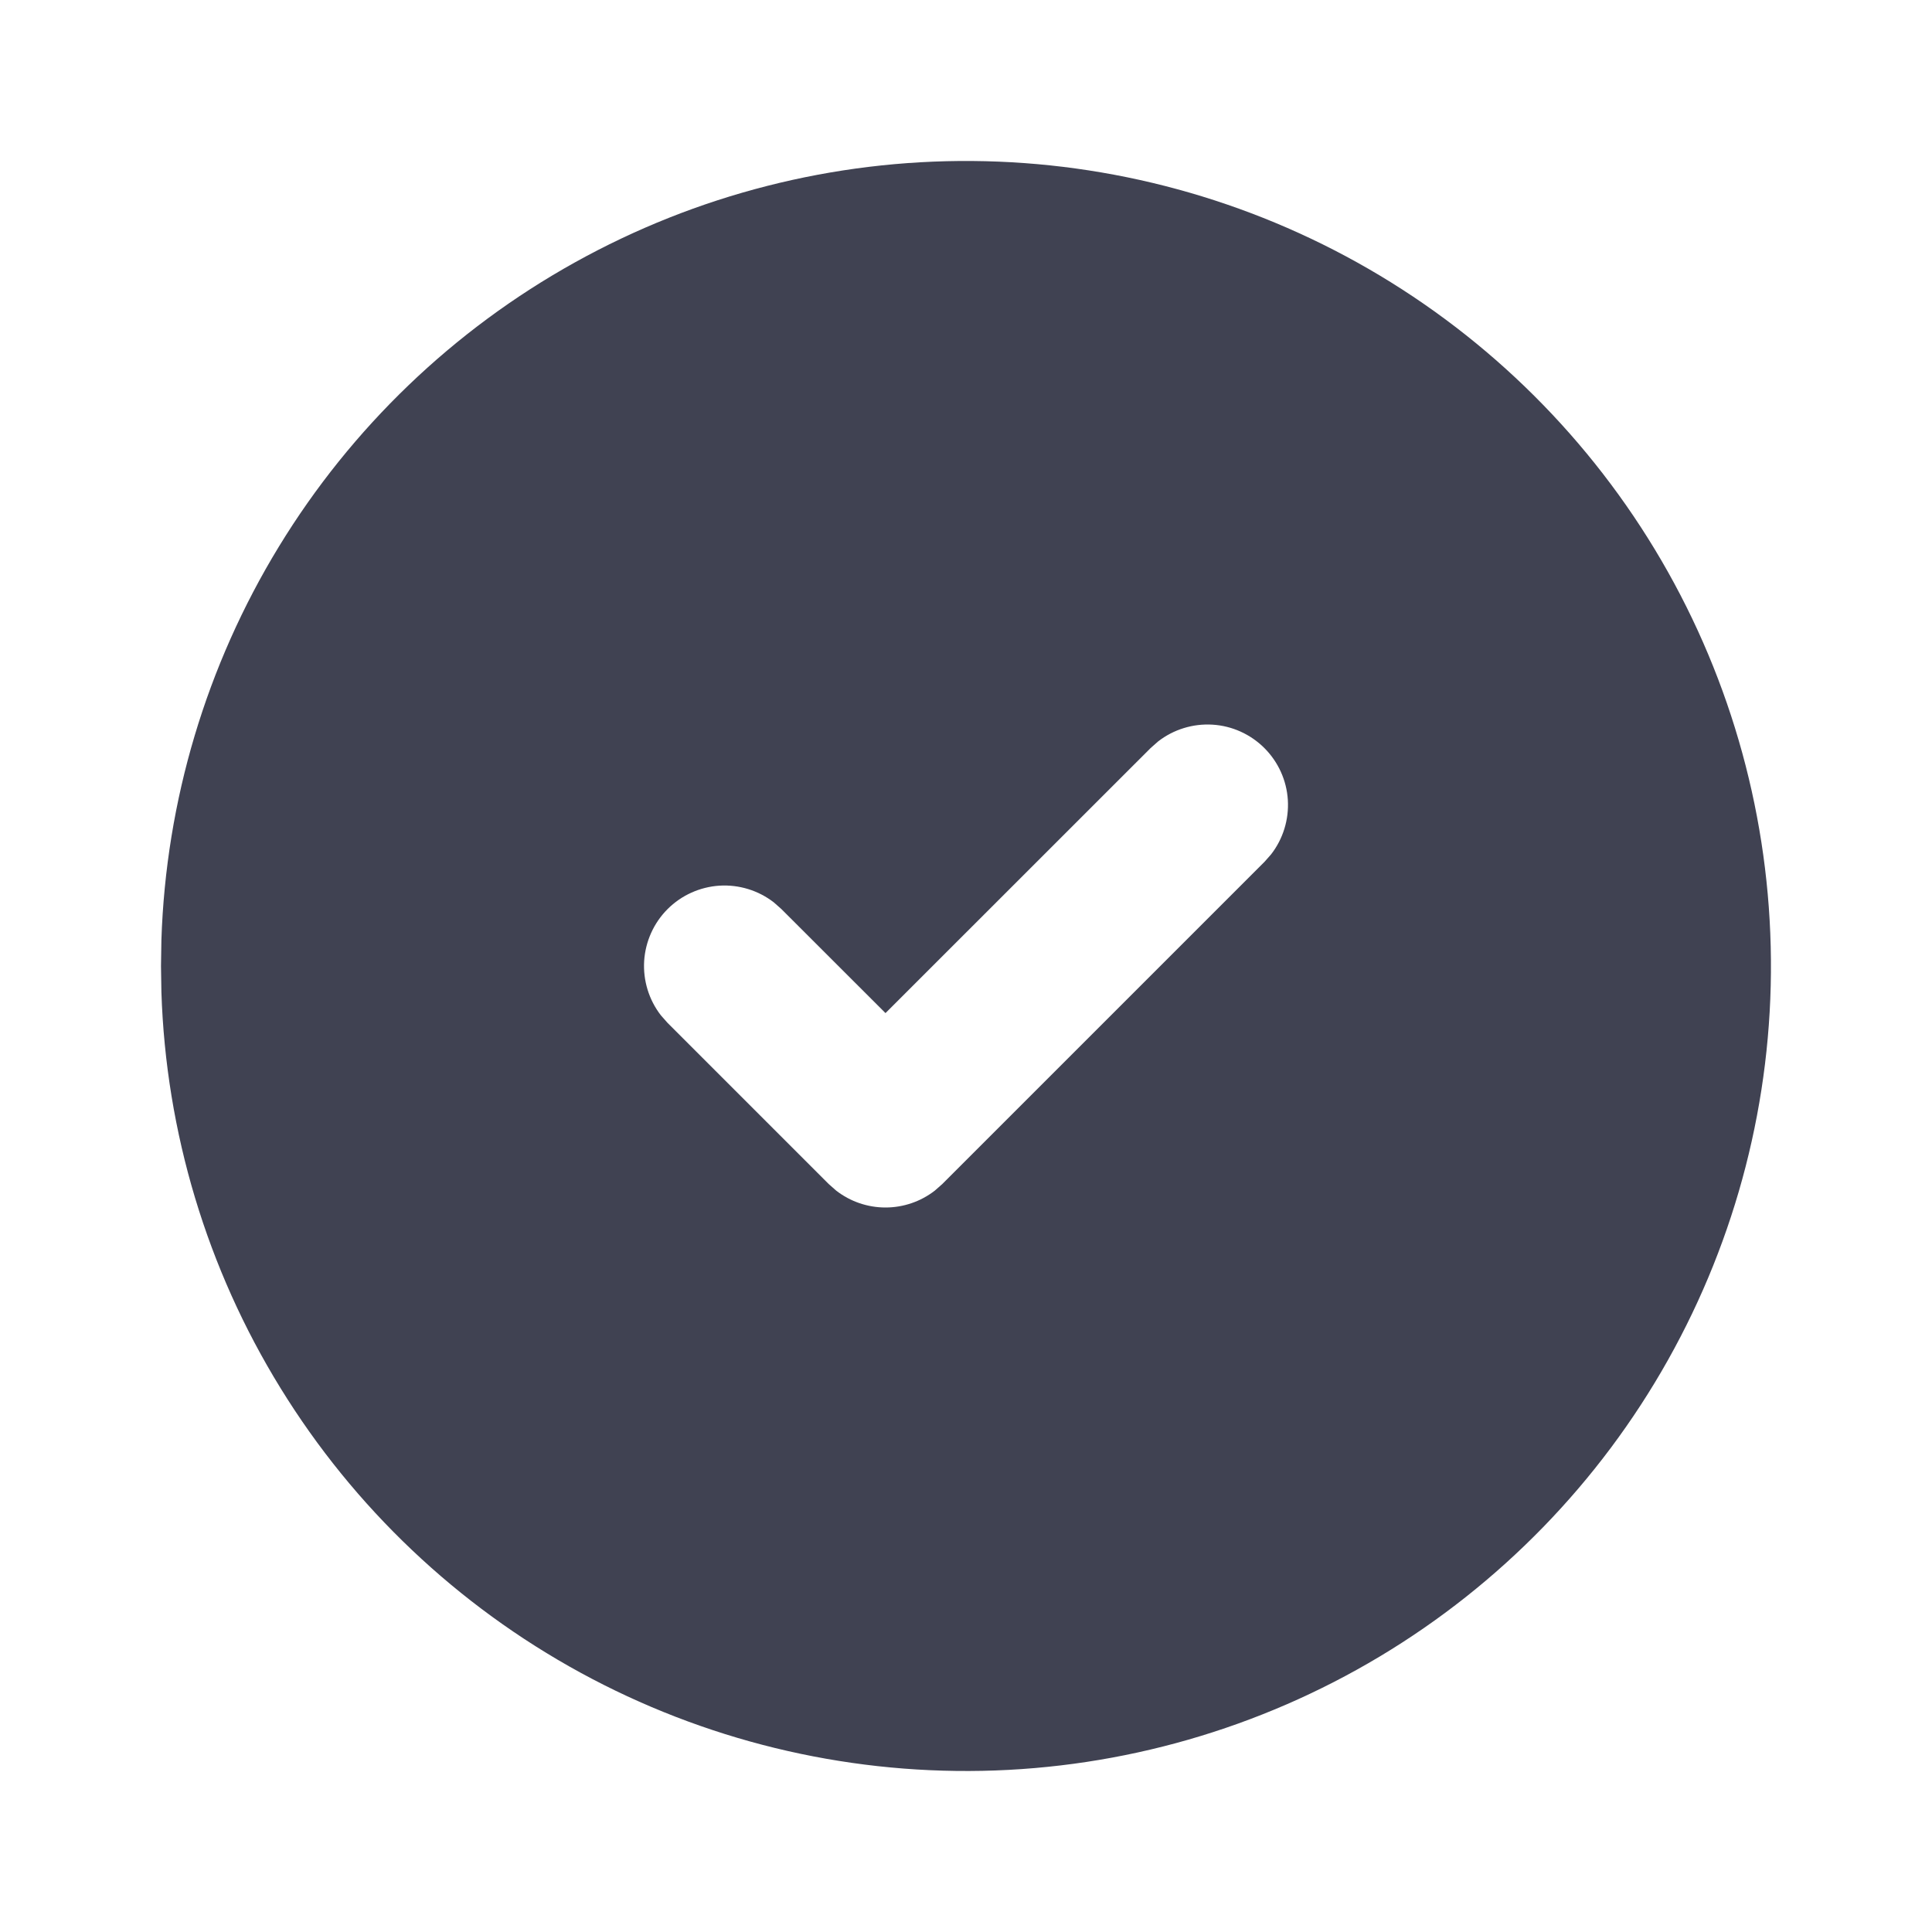
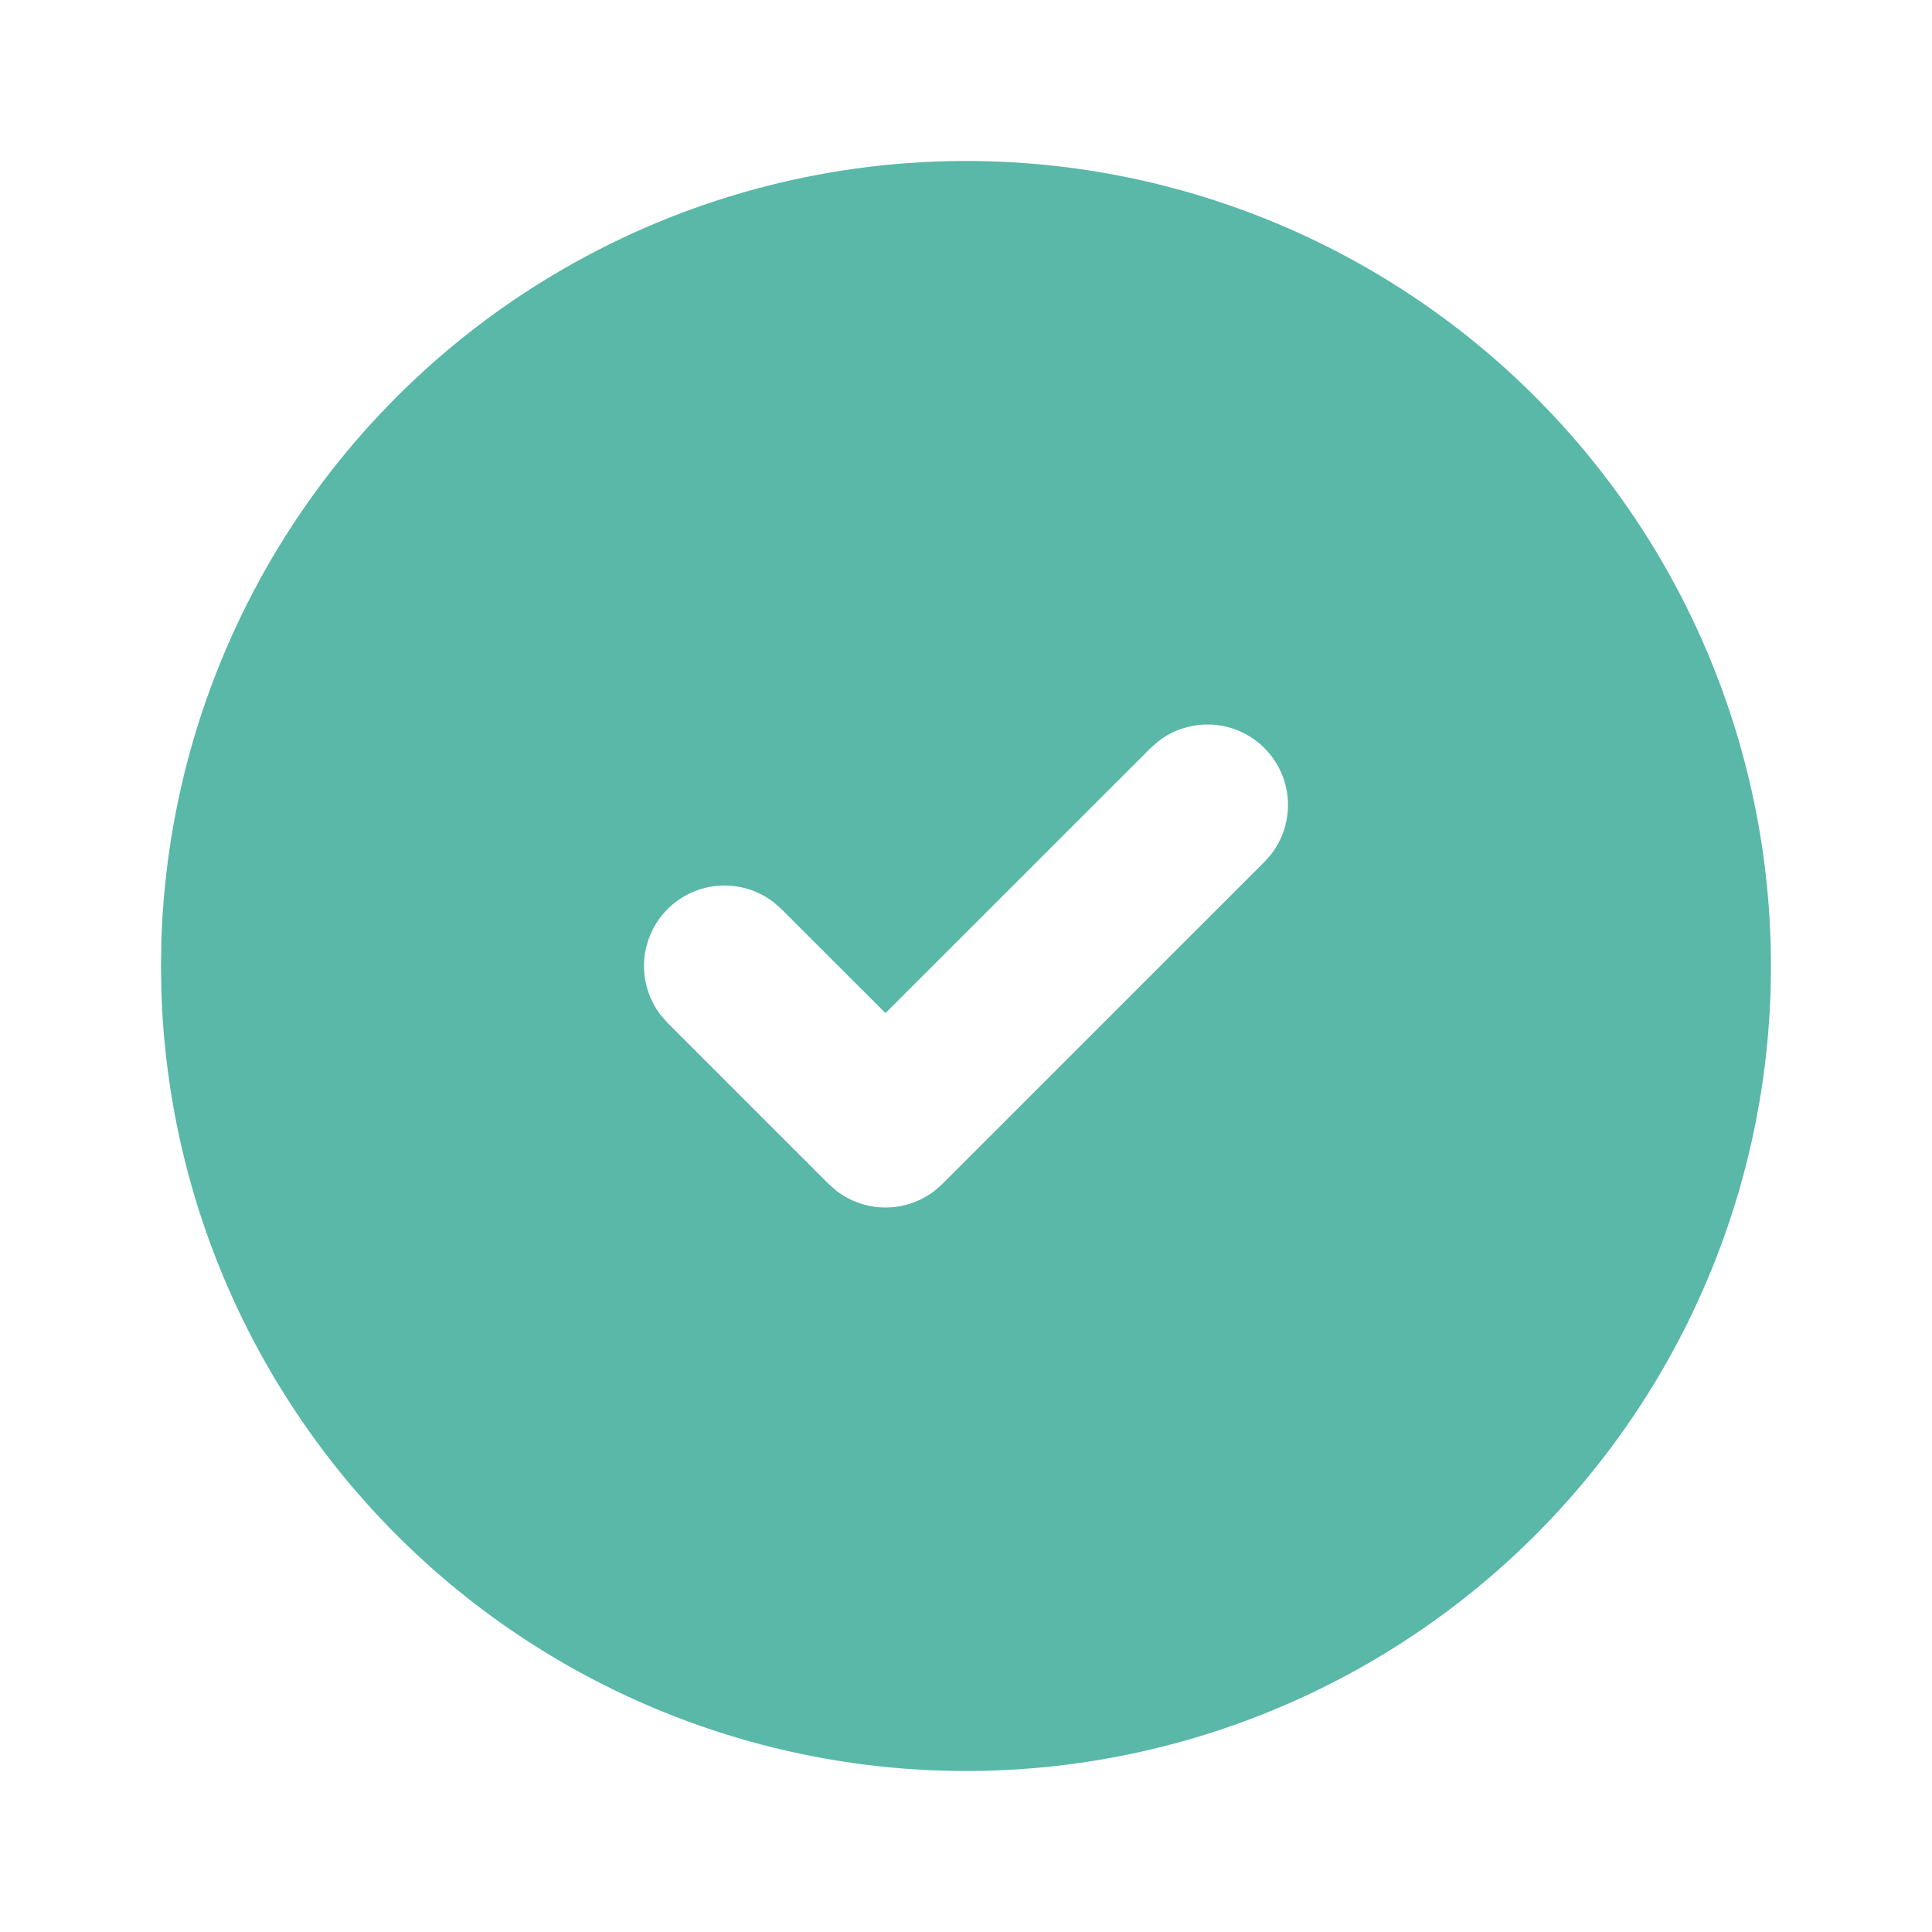
<svg xmlns="http://www.w3.org/2000/svg" width="24" height="24" viewBox="0 0 24 24" fill="none">
-   <path d="M17 3.34C18.508 4.211 19.763 5.461 20.64 6.965C21.517 8.47 21.985 10.178 21.999 11.919C22.014 13.661 21.573 15.376 20.72 16.895C19.868 18.413 18.633 19.683 17.139 20.578C15.645 21.473 13.943 21.963 12.202 21.998C10.461 22.033 8.741 21.613 7.212 20.779C5.683 19.945 4.398 18.727 3.485 17.244C2.571 15.761 2.061 14.065 2.005 12.324L2 12L2.005 11.676C2.061 9.949 2.564 8.266 3.464 6.791C4.364 5.316 5.631 4.099 7.141 3.26C8.651 2.42 10.353 1.986 12.081 2C13.809 2.014 15.504 2.476 17 3.34ZM15.707 9.293C15.535 9.121 15.306 9.017 15.063 9.002C14.82 8.987 14.579 9.061 14.387 9.21L14.293 9.293L11 12.585L9.707 11.293L9.613 11.21C9.421 11.061 9.18 10.987 8.937 11.002C8.694 11.018 8.465 11.121 8.293 11.293C8.121 11.465 8.018 11.694 8.002 11.937C7.987 12.18 8.061 12.421 8.21 12.613L8.293 12.707L10.293 14.707L10.387 14.79C10.562 14.926 10.778 15 11 15C11.222 15 11.438 14.926 11.613 14.79L11.707 14.707L15.707 10.707L15.79 10.613C15.939 10.421 16.013 10.18 15.998 9.937C15.983 9.694 15.879 9.465 15.707 9.293Z" fill="#404252" />
+   <path d="M17 3.34C18.508 4.211 19.763 5.46 20.64 6.965C21.517 8.47 21.985 10.178 21.999 11.919C22.014 13.661 21.573 15.376 20.72 16.895C19.868 18.413 18.633 19.683 17.139 20.578C15.645 21.473 13.943 21.963 12.202 21.998C10.461 22.033 8.741 21.613 7.212 20.779C5.683 19.945 4.398 18.726 3.485 17.243C2.571 15.76 2.061 14.065 2.005 12.324L2 12L2.005 11.676C2.061 9.949 2.564 8.266 3.464 6.791C4.364 5.316 5.631 4.099 7.141 3.26C8.651 2.42 10.353 1.986 12.081 2C13.809 2.014 15.504 2.476 17 3.34ZM15.707 9.293C15.535 9.121 15.306 9.017 15.063 9.002C14.82 8.987 14.579 9.061 14.387 9.21L14.293 9.293L11 12.585L9.707 11.293L9.613 11.21C9.421 11.061 9.18 10.987 8.937 11.002C8.694 11.018 8.465 11.121 8.293 11.293C8.121 11.465 8.018 11.694 8.002 11.937C7.987 12.18 8.061 12.421 8.21 12.613L8.293 12.707L10.293 14.707L10.387 14.79C10.562 14.926 10.778 15 11 15C11.222 15 11.438 14.926 11.613 14.79L11.707 14.707L15.707 10.707L15.79 10.613C15.939 10.421 16.013 10.18 15.998 9.937C15.983 9.694 15.879 9.465 15.707 9.293Z" fill="#59B8A8" />
</svg>
